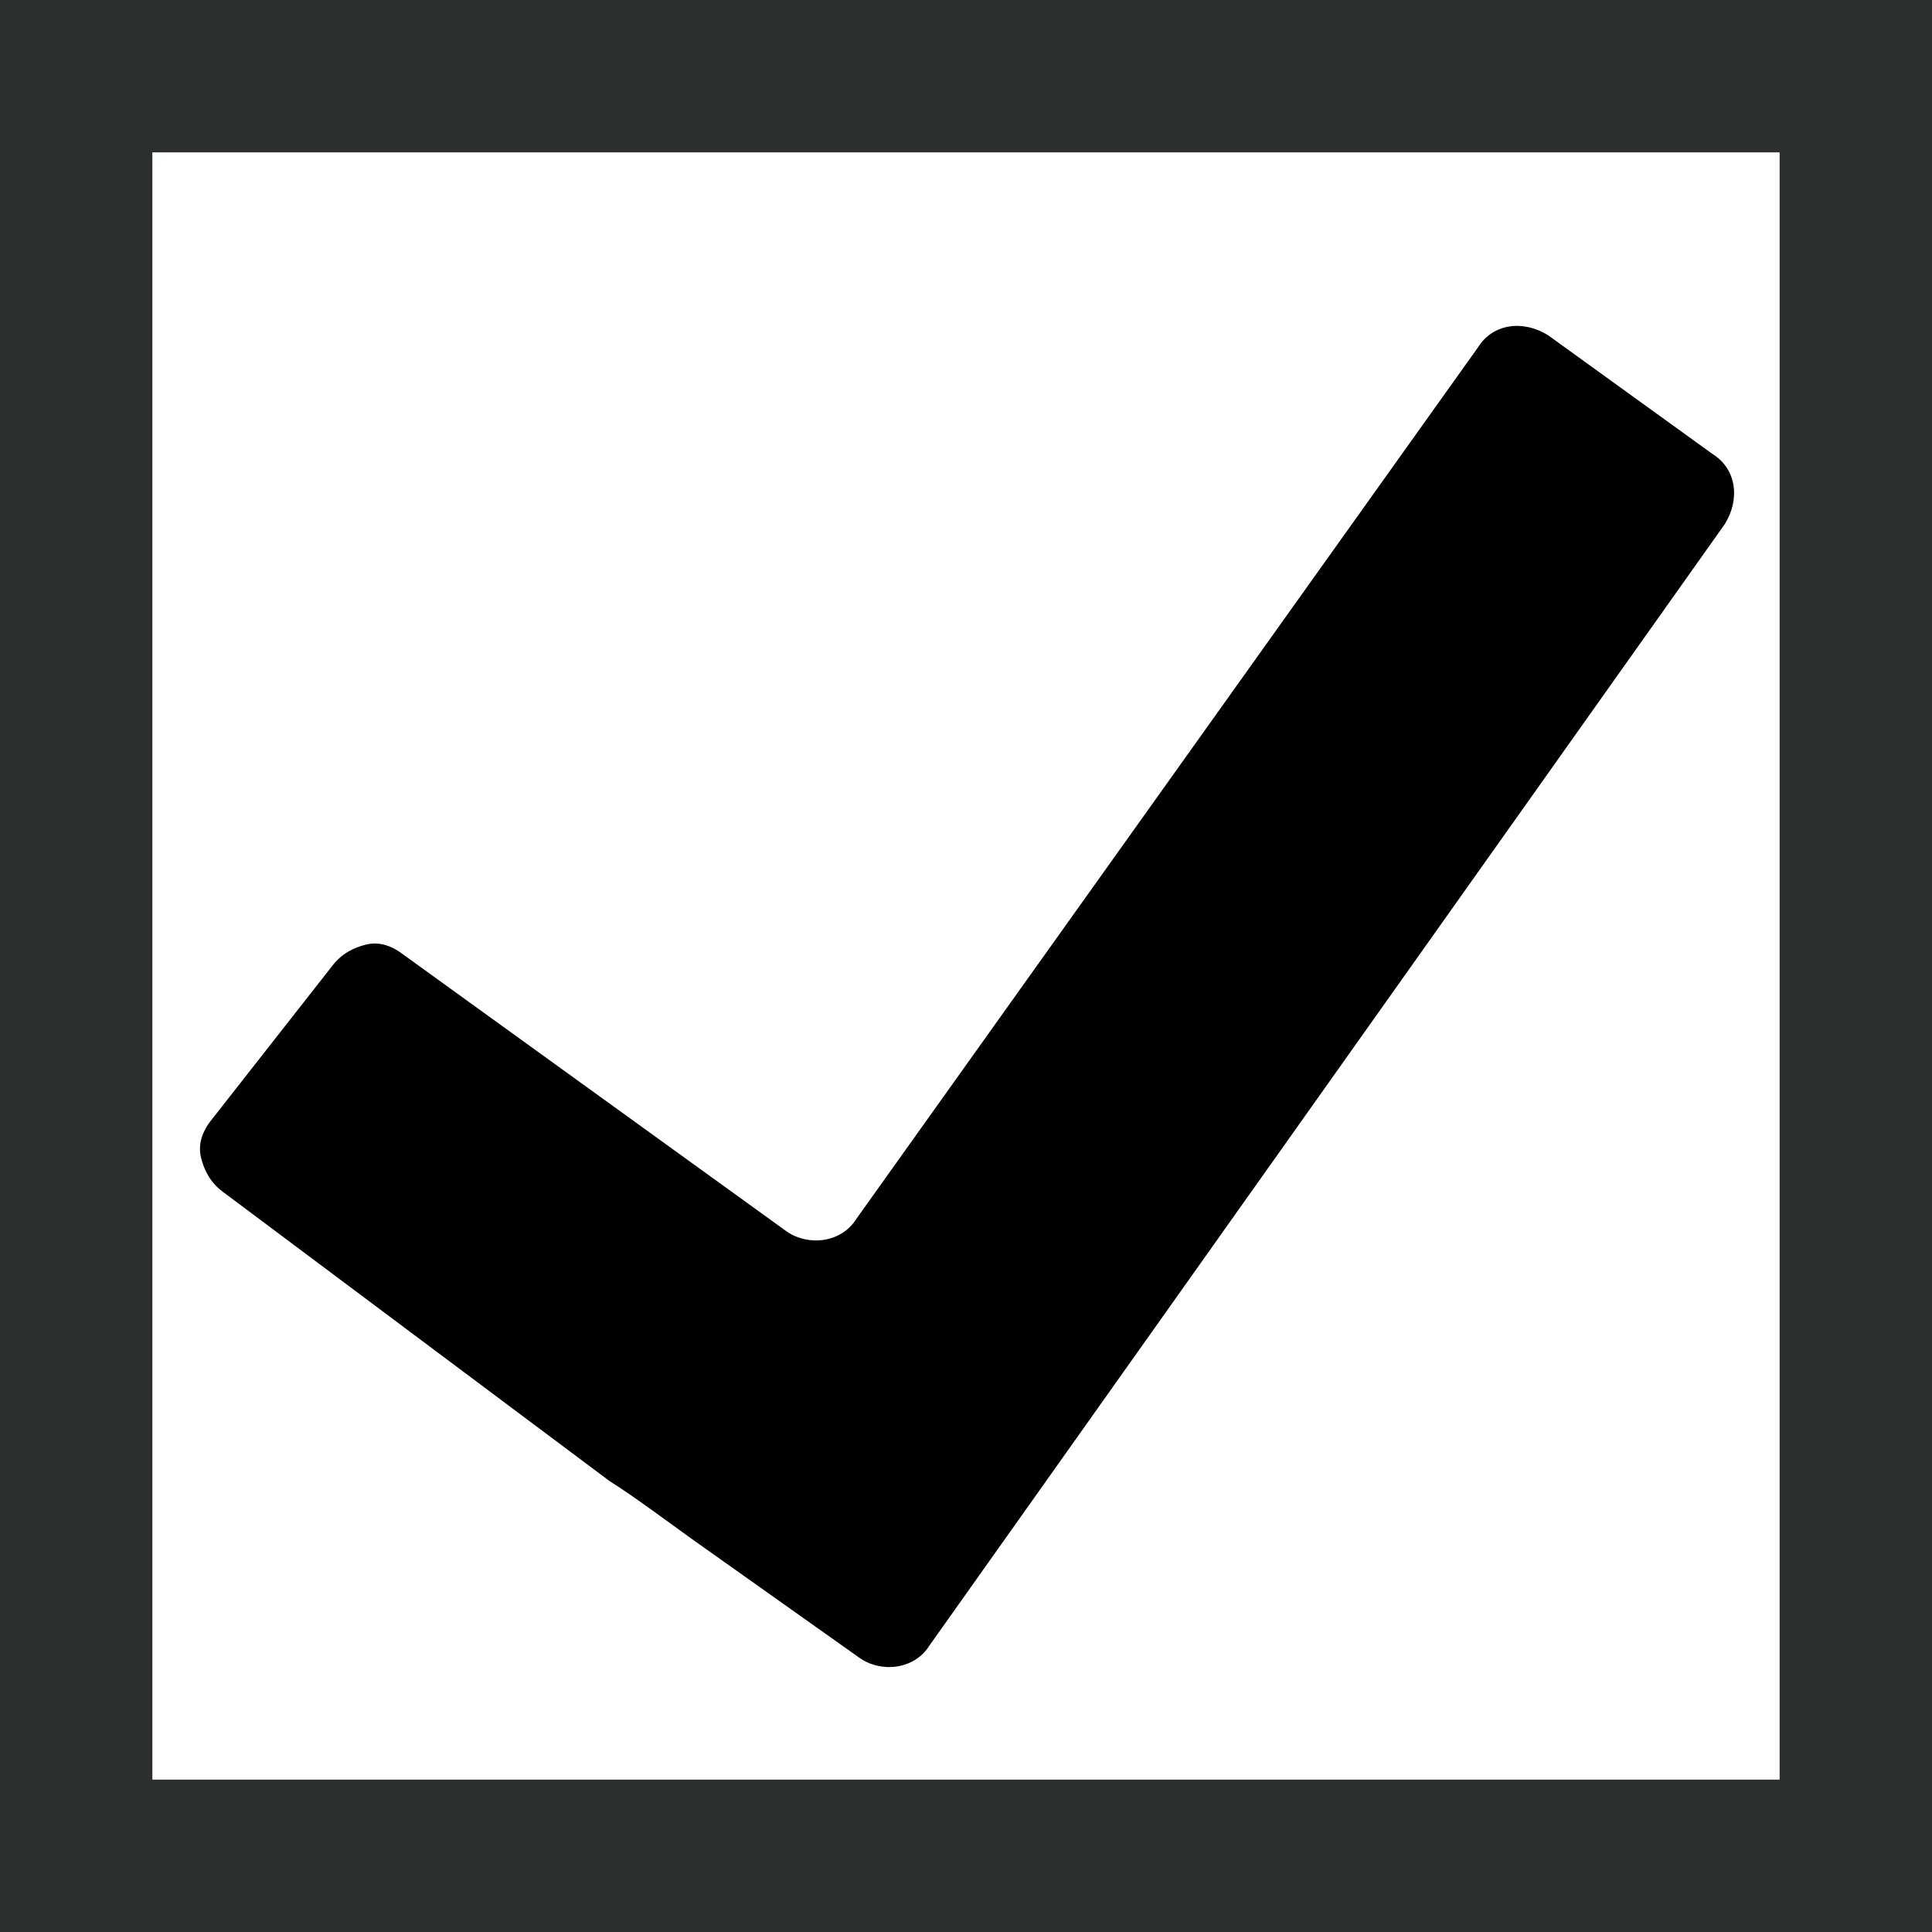
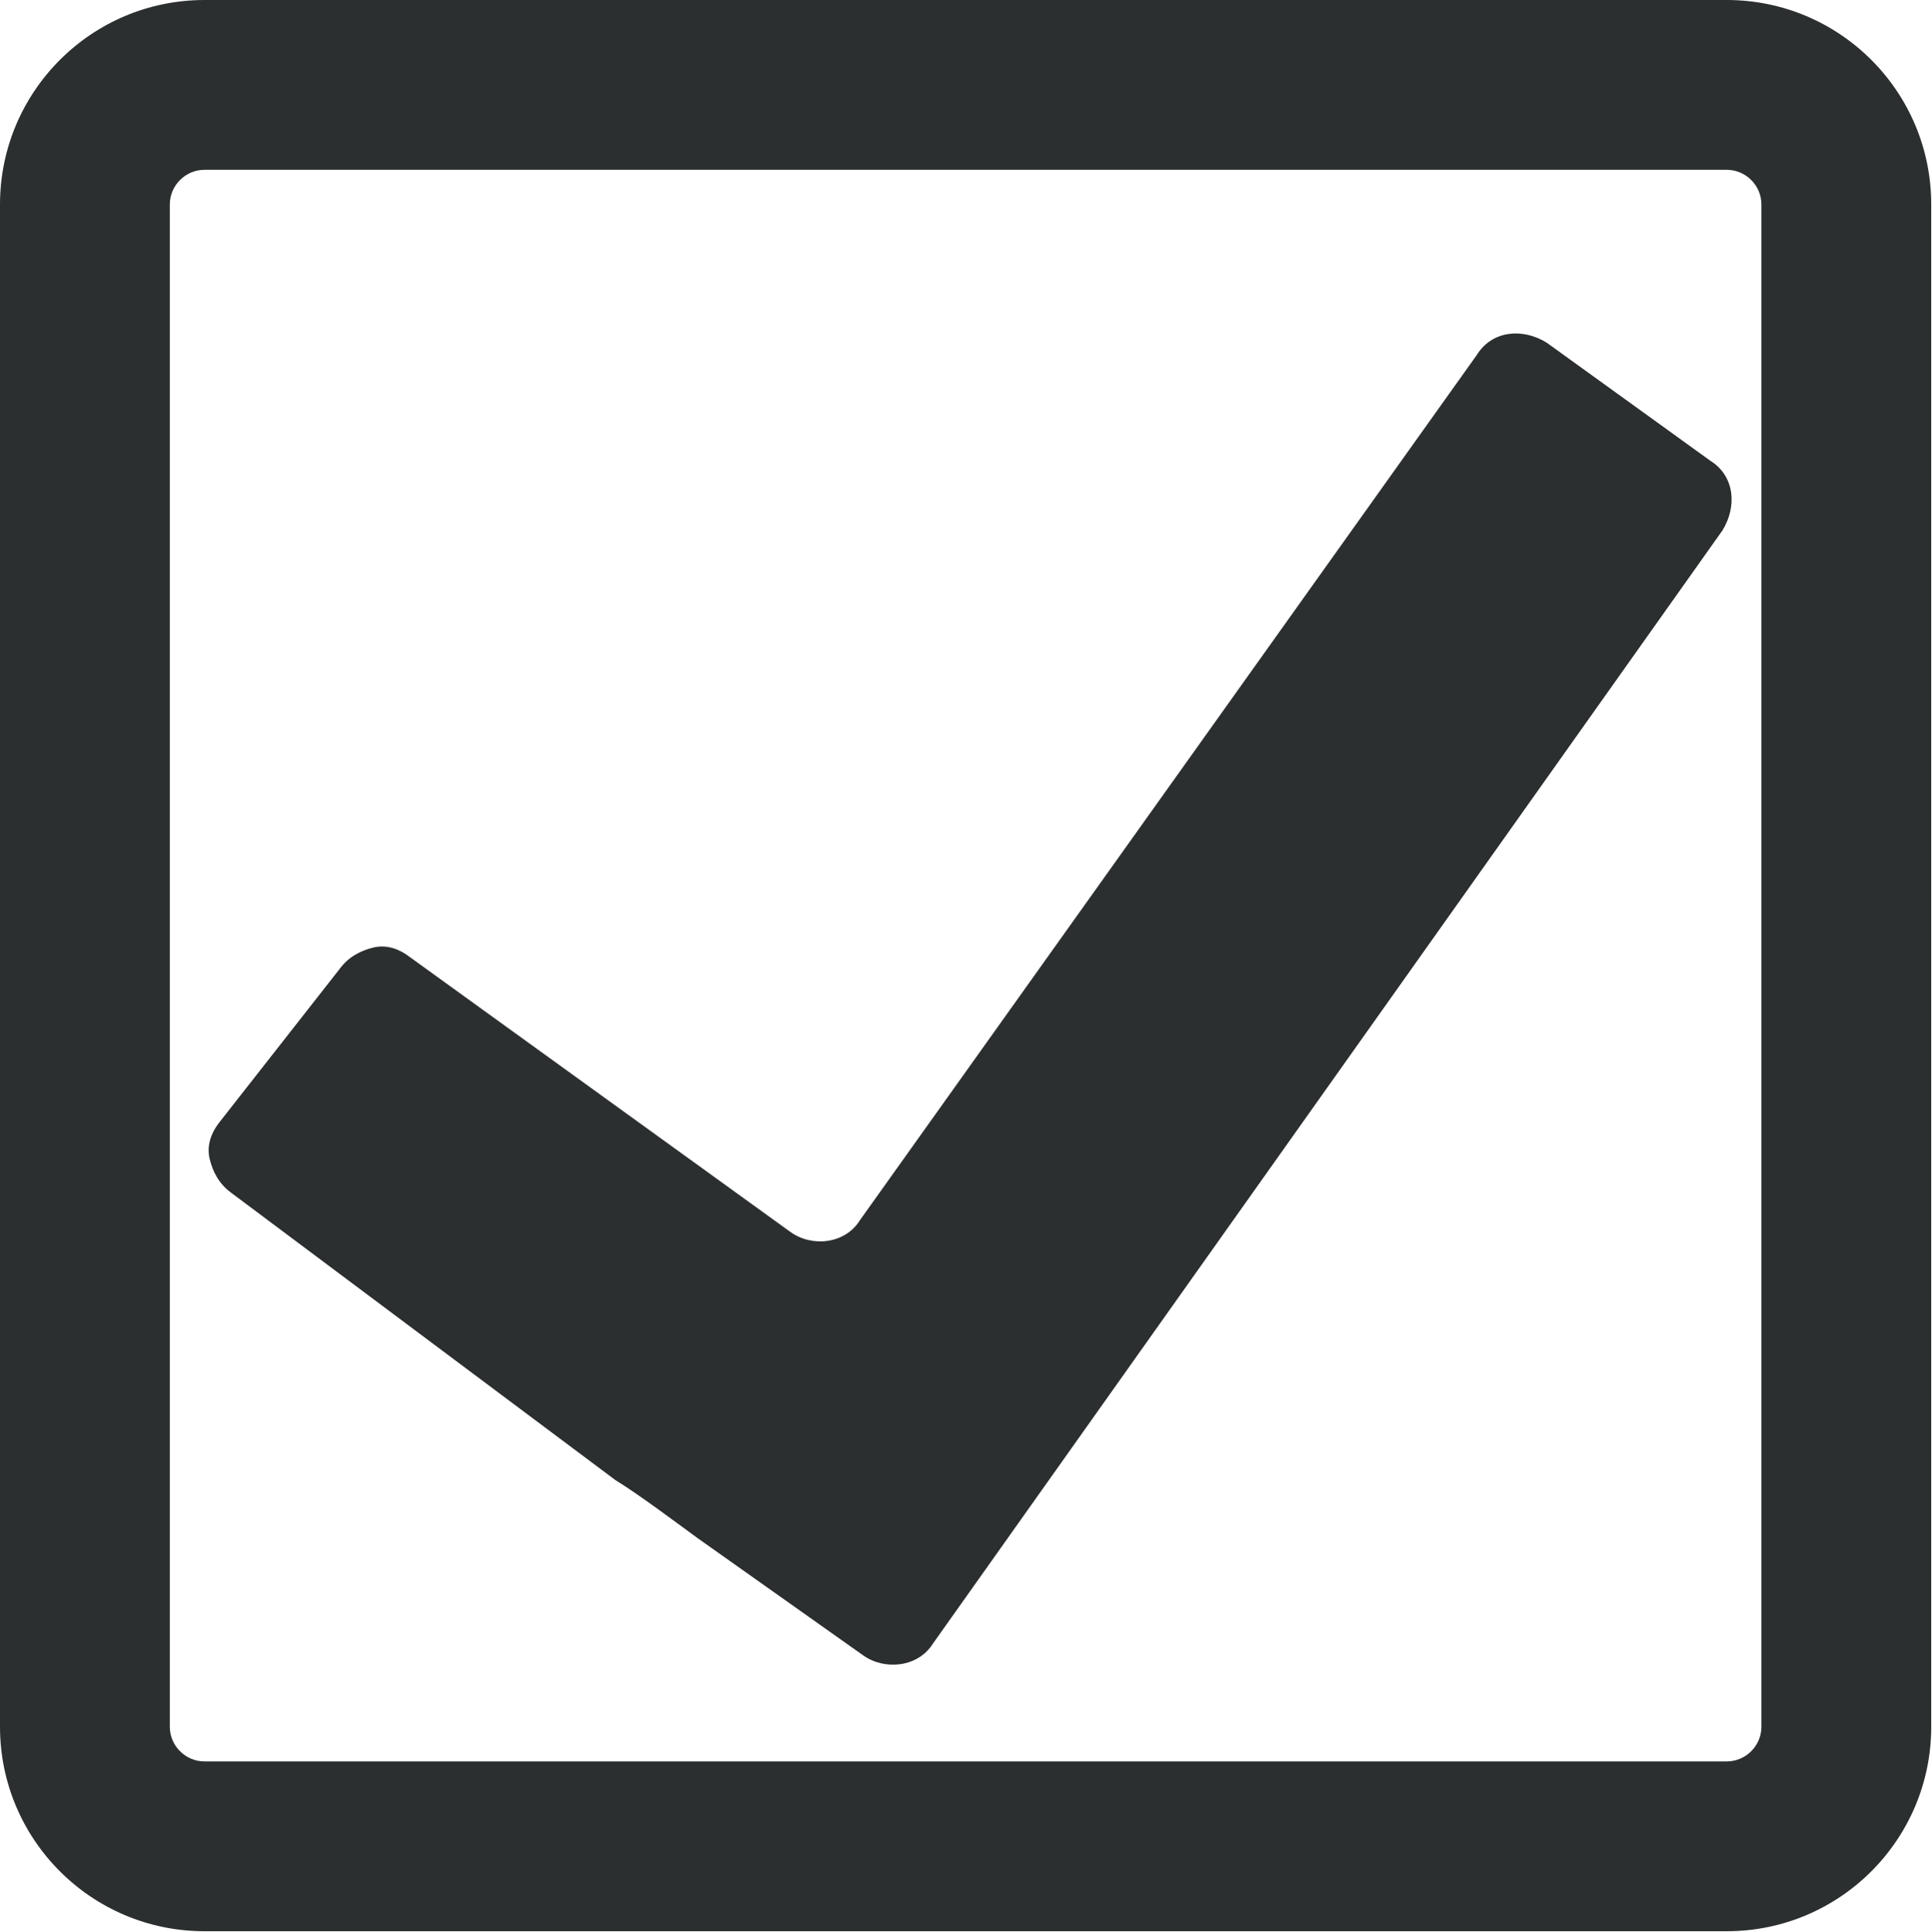
- <svg xmlns="http://www.w3.org/2000/svg" version="1.1" id="Layer_1" x="0px" y="0px" viewBox="0 0 63.4 63.4" enable-background="new 0 0 63.4 63.4" xml:space="preserve">
-   <path fill="#2C2F30" d="M58.4,5v53.4H5V5H58.4 M63.4,0h-5H5H0v5v53.4v5h5h53.4h5v-5V5V0L63.4,0z" />
+ <svg xmlns="http://www.w3.org/2000/svg" version="1.1" id="Layer_1" x="0px" y="0px" viewBox="-3 -3 580 580" enable-background="new -3 -3 580 580" xml:space="preserve">
  <g>
-     <path fill="#010101" d="M50.8,11c-0.8-0.5-1.8-0.4-2.3,0.4L28.1,40c-0.5,0.8-1.6,0.9-2.3,0.4l-12.6-9.1c-0.4-0.3-0.8-0.4-1.2-0.3   c-0.4,0.1-0.8,0.3-1.1,0.7l-4,5.1c-0.3,0.4-0.4,0.8-0.3,1.2c0.1,0.4,0.3,0.8,0.7,1.1L20,48.6c0.8,0.5,2,1.4,2.7,1.9l5.5,3.9   c0.7,0.5,1.8,0.4,2.3-0.4l26.1-36.8c0.5-0.8,0.4-1.8-0.4-2.3L50.8,11z" />
+     <path fill="#2C2F30" d="M461.5,99.9c-7.3-4.5-16.4-3.6-20.9,3.6L255.3,363.4c-4.5,7.3-14.5,8.2-20.9,3.6l-114.5-82.7   c-3.6-2.7-7.3-3.6-10.9-2.7c-3.6,0.9-7.3,2.7-10,6.4l-36.3,46.3c-2.7,3.6-3.6,7.3-2.7,10.9s2.7,7.3,6.4,10l115.4,86.3   c7.3,4.5,18.2,12.7,24.5,17.3l50,35.4c6.4,4.5,16.4,3.6,20.9-3.6l237.1-334.3c4.5-7.3,3.6-16.4-3.6-20.9L461.5,99.9z" />
+   </g>
+   <g>
+     <path fill="#2C2F30" d="M515.6,48c5.7,0,10.4,4.7,10.4,10.4v457.2c0,5.7-4.7,10.4-10.4,10.4H58.4c-5.7,0-10.4-4.7-10.4-10.4V58.4   C48,52.7,52.7,48,58.4,48H515.6 M515.6-3H58.4C24.5-3-3,24.5-3,58.4v457.2c0,33.9,27.5,61.4,61.4,61.4h457.2   c33.9,0,61.4-27.5,61.4-61.4V58.4C577,24.5,549.5-3,515.6-3L515.6-3z" />
  </g>
</svg>
